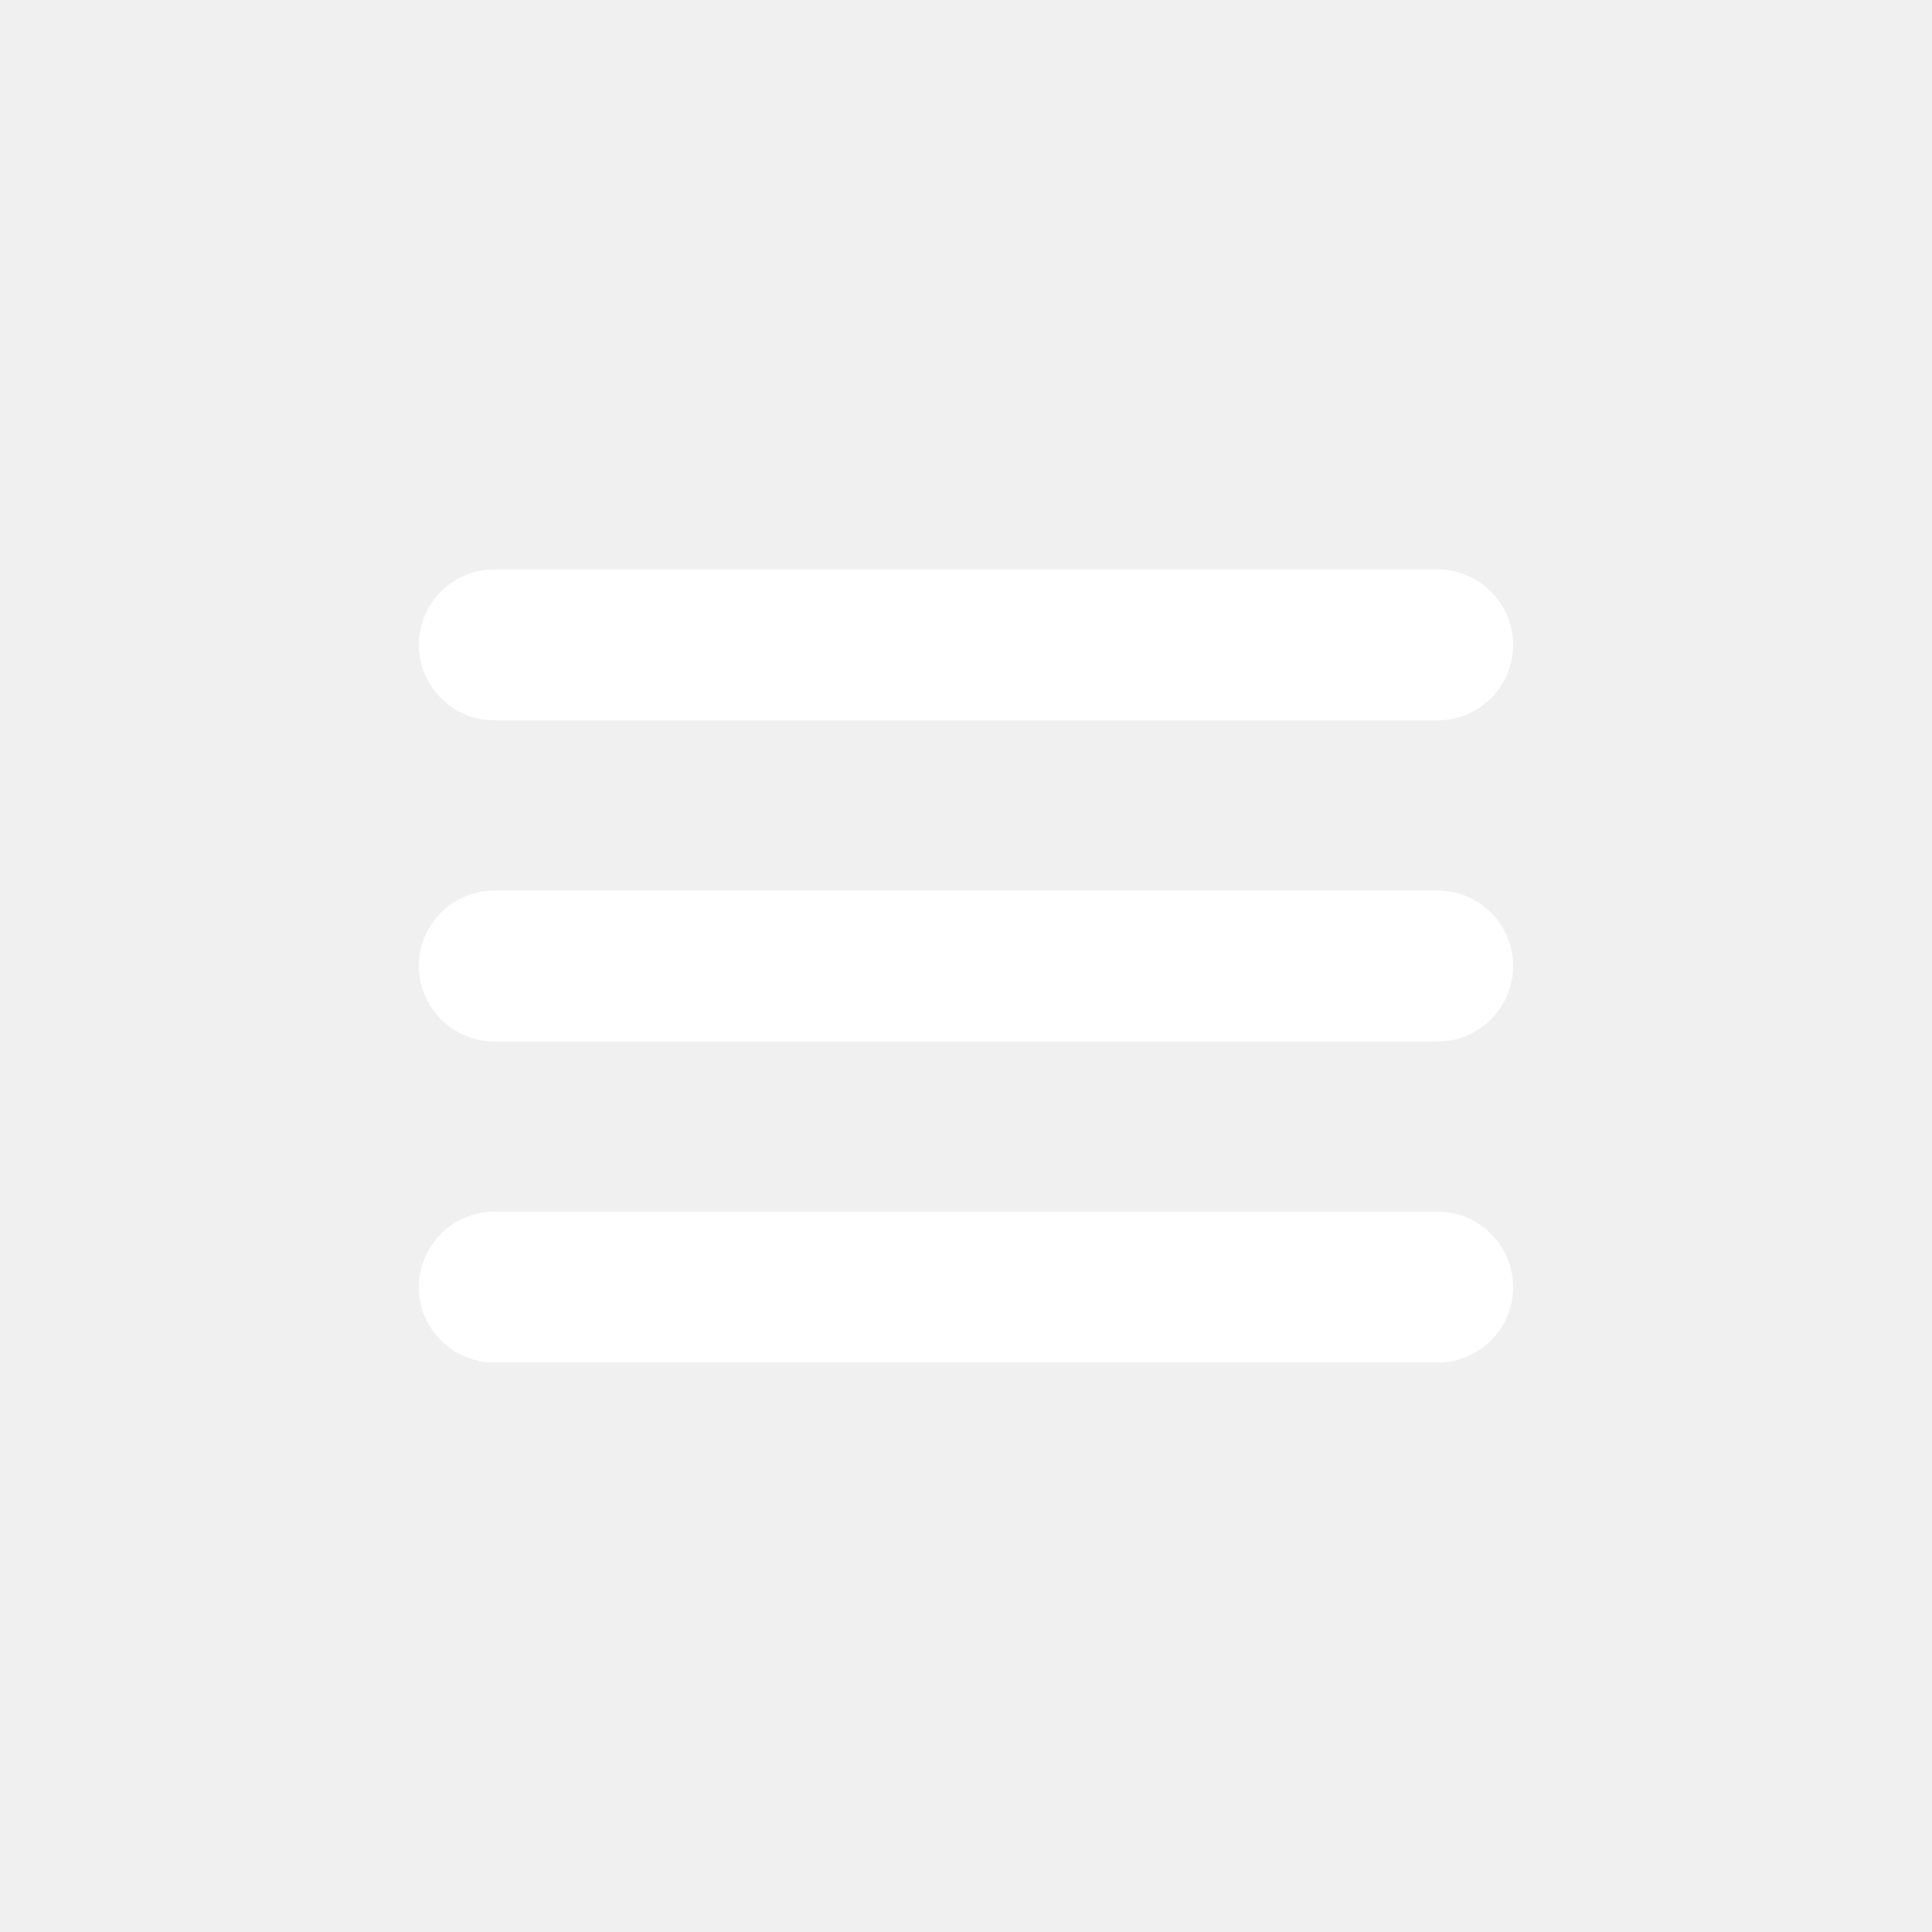
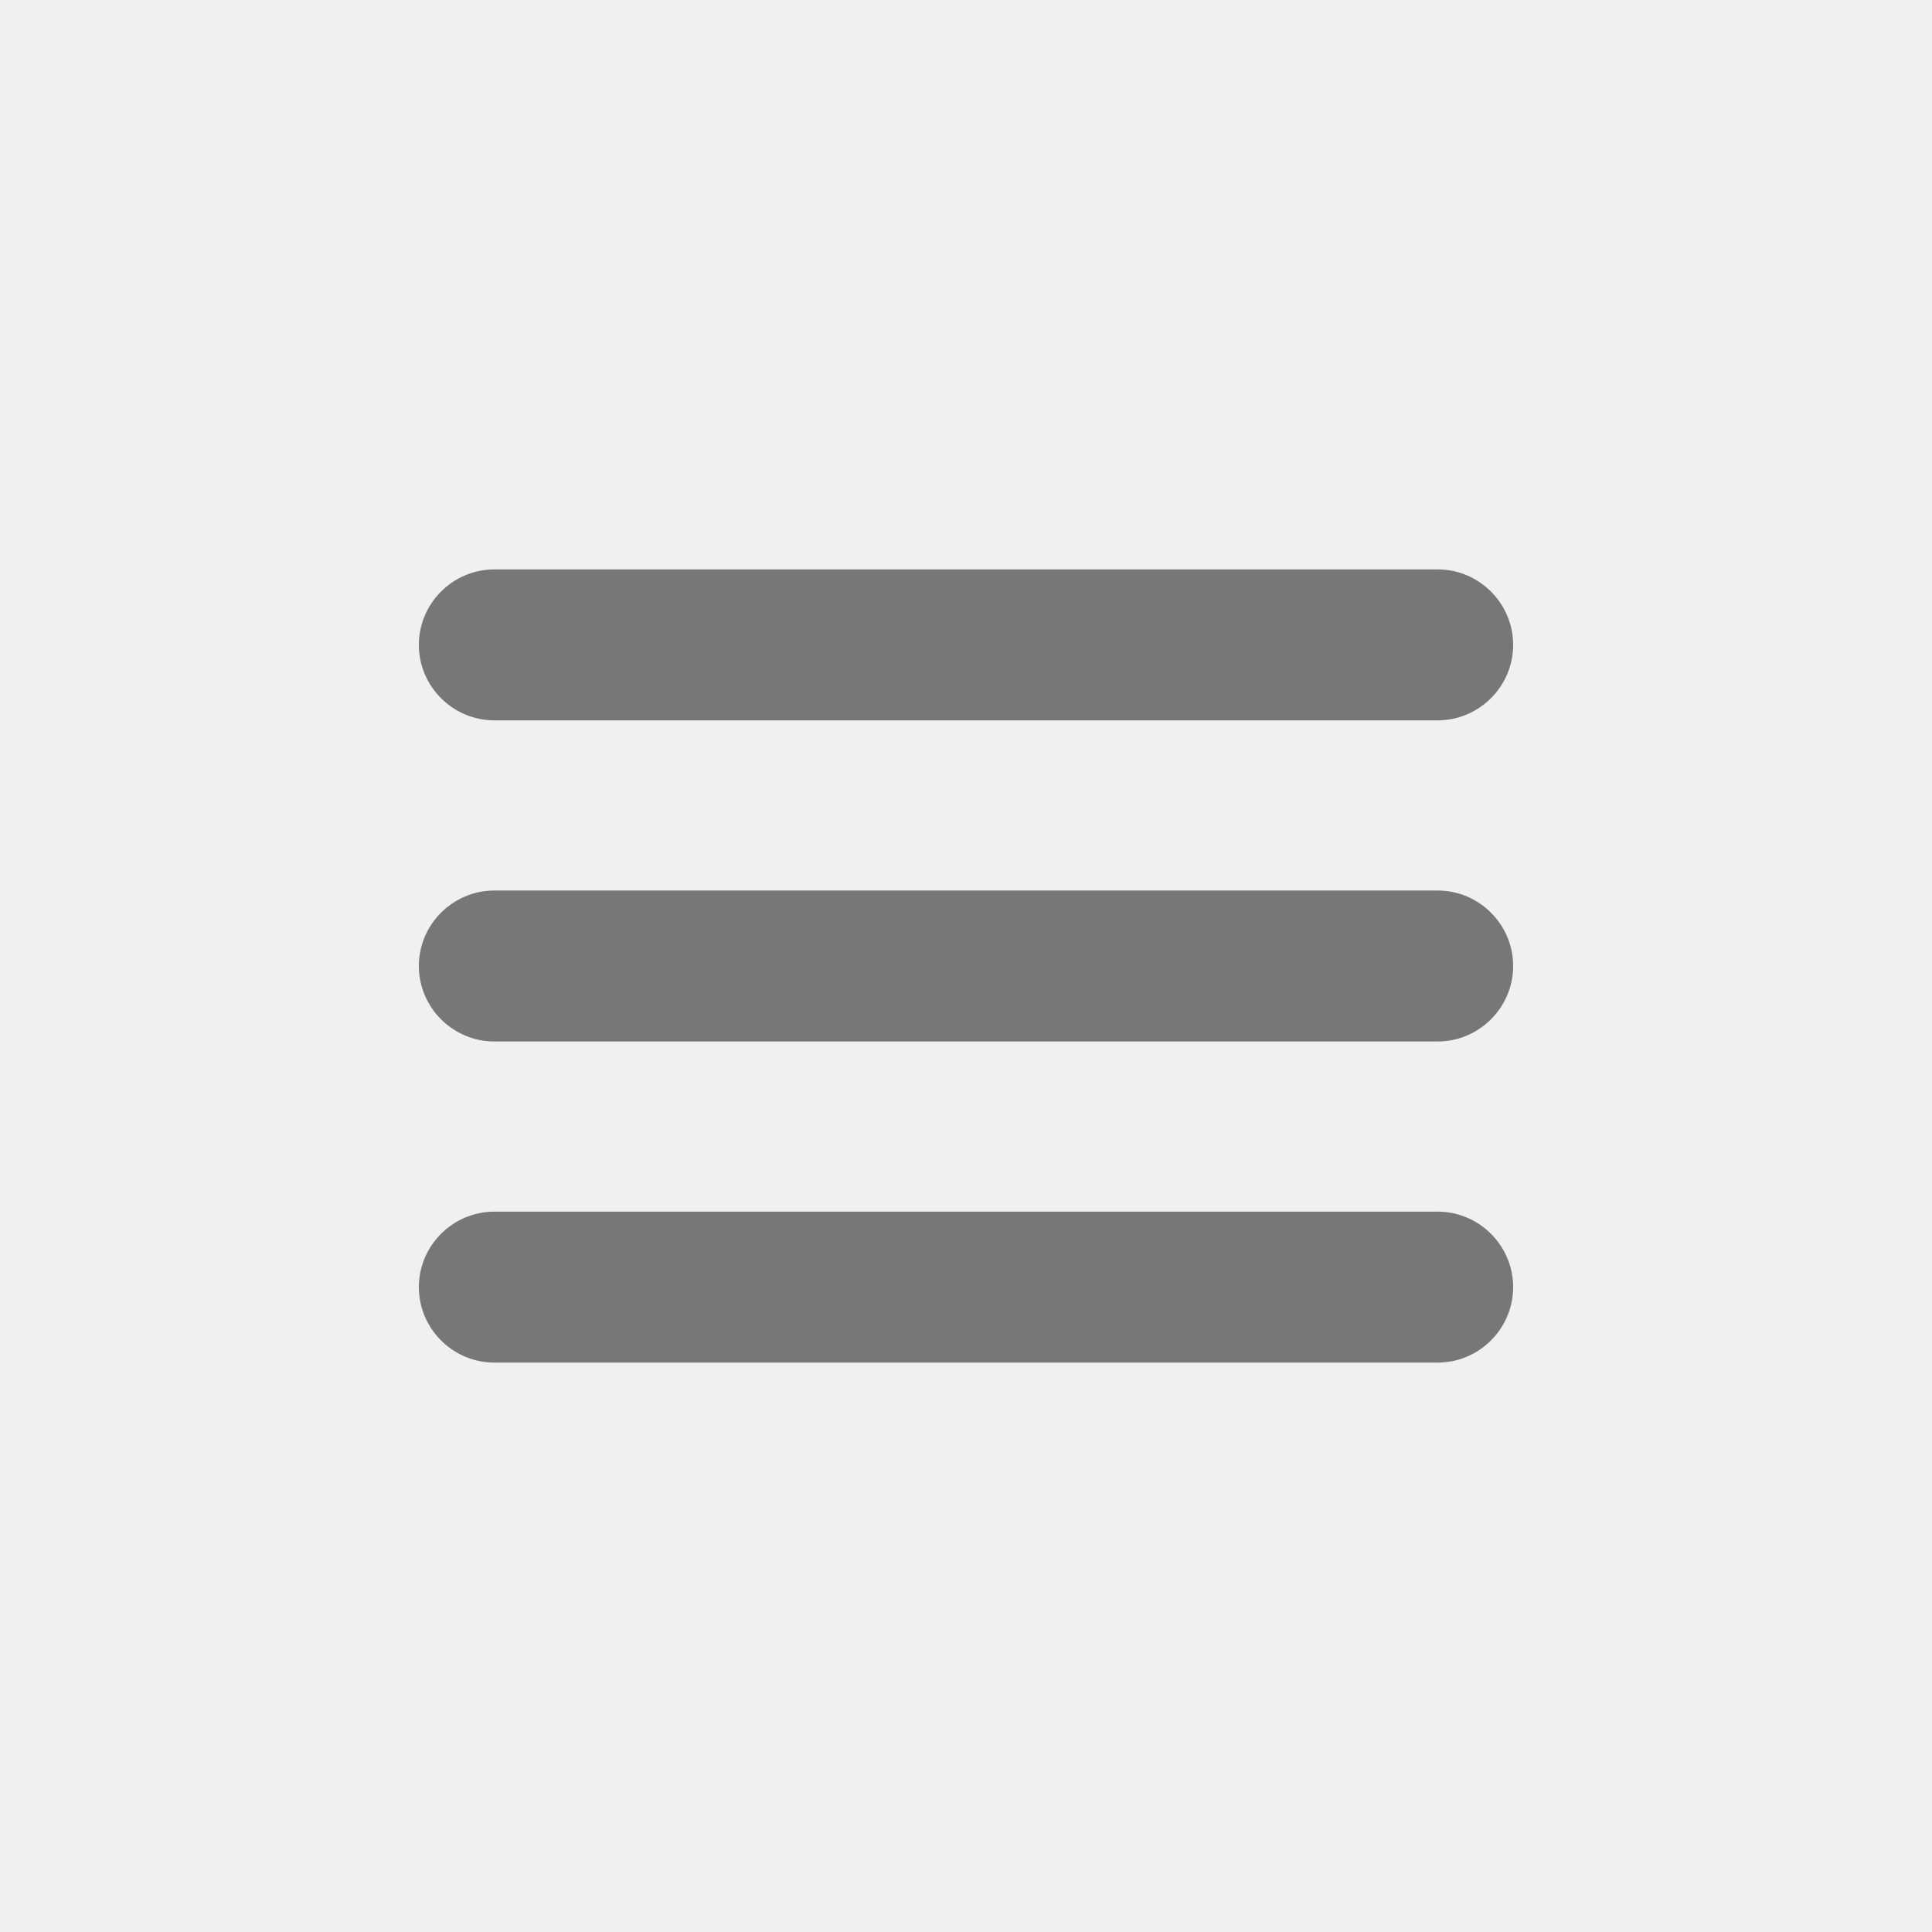
<svg xmlns="http://www.w3.org/2000/svg" id="Layer_1" style="enable-background:new 0 0 512 512;" version="1.1" viewBox="0 0 512 512" xml:space="preserve">
  <style type="text/css">
- 	.st0{fill:#FFF;}
+ 	.st0{fill:#777;}
</style>
  <g>
    <g>
      <path class="st0" d="M381,190.9H131c-11,0-20-9-20-20s9-20,20-20h250c11,0,20,9,20,20S392,190.9,381,190.9z" />
    </g>
    <g>
      <path class="st0" d="M381,361.1H131c-11,0-20-9-20-20s9-20,20-20h250c11,0,20,9,20,20S392,361.1,381,361.1z" />
    </g>
    <g>
      <path class="st0" d="M381,276H131c-11,0-20-9-20-20s9-20,20-20h250c11,0,20,9,20,20S392,276,381,276z" />
    </g>
  </g>
</svg>
